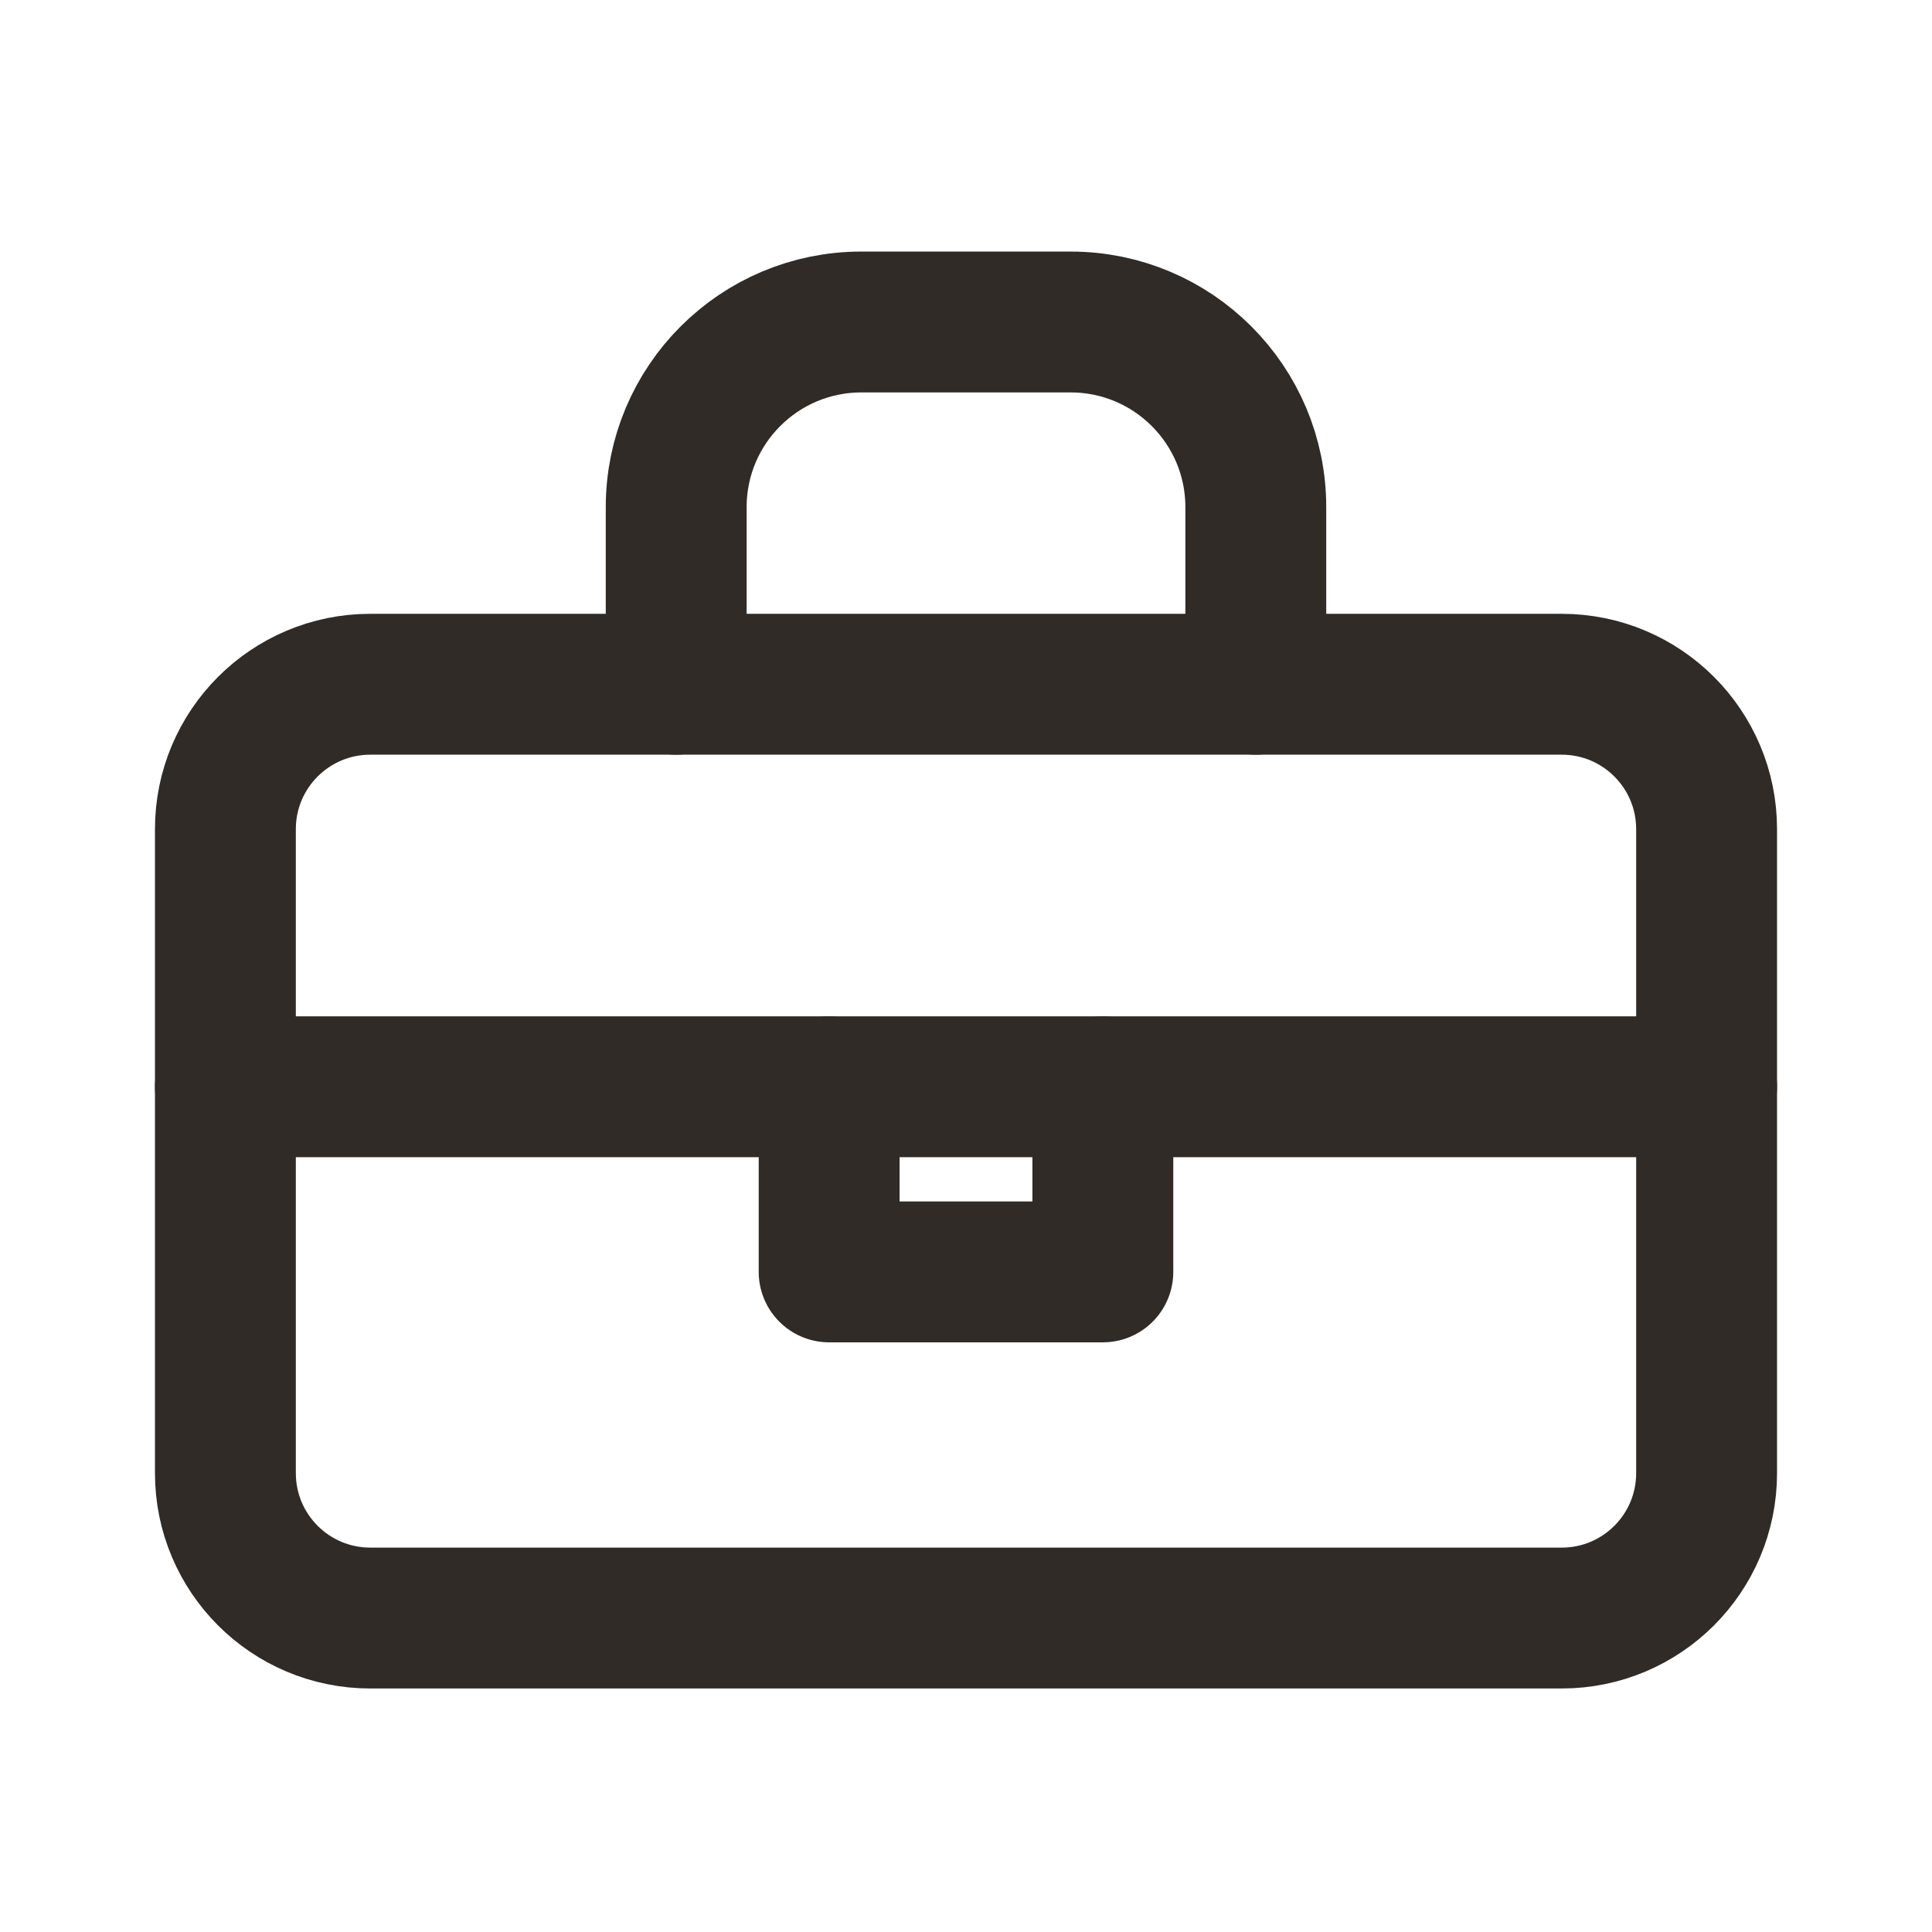
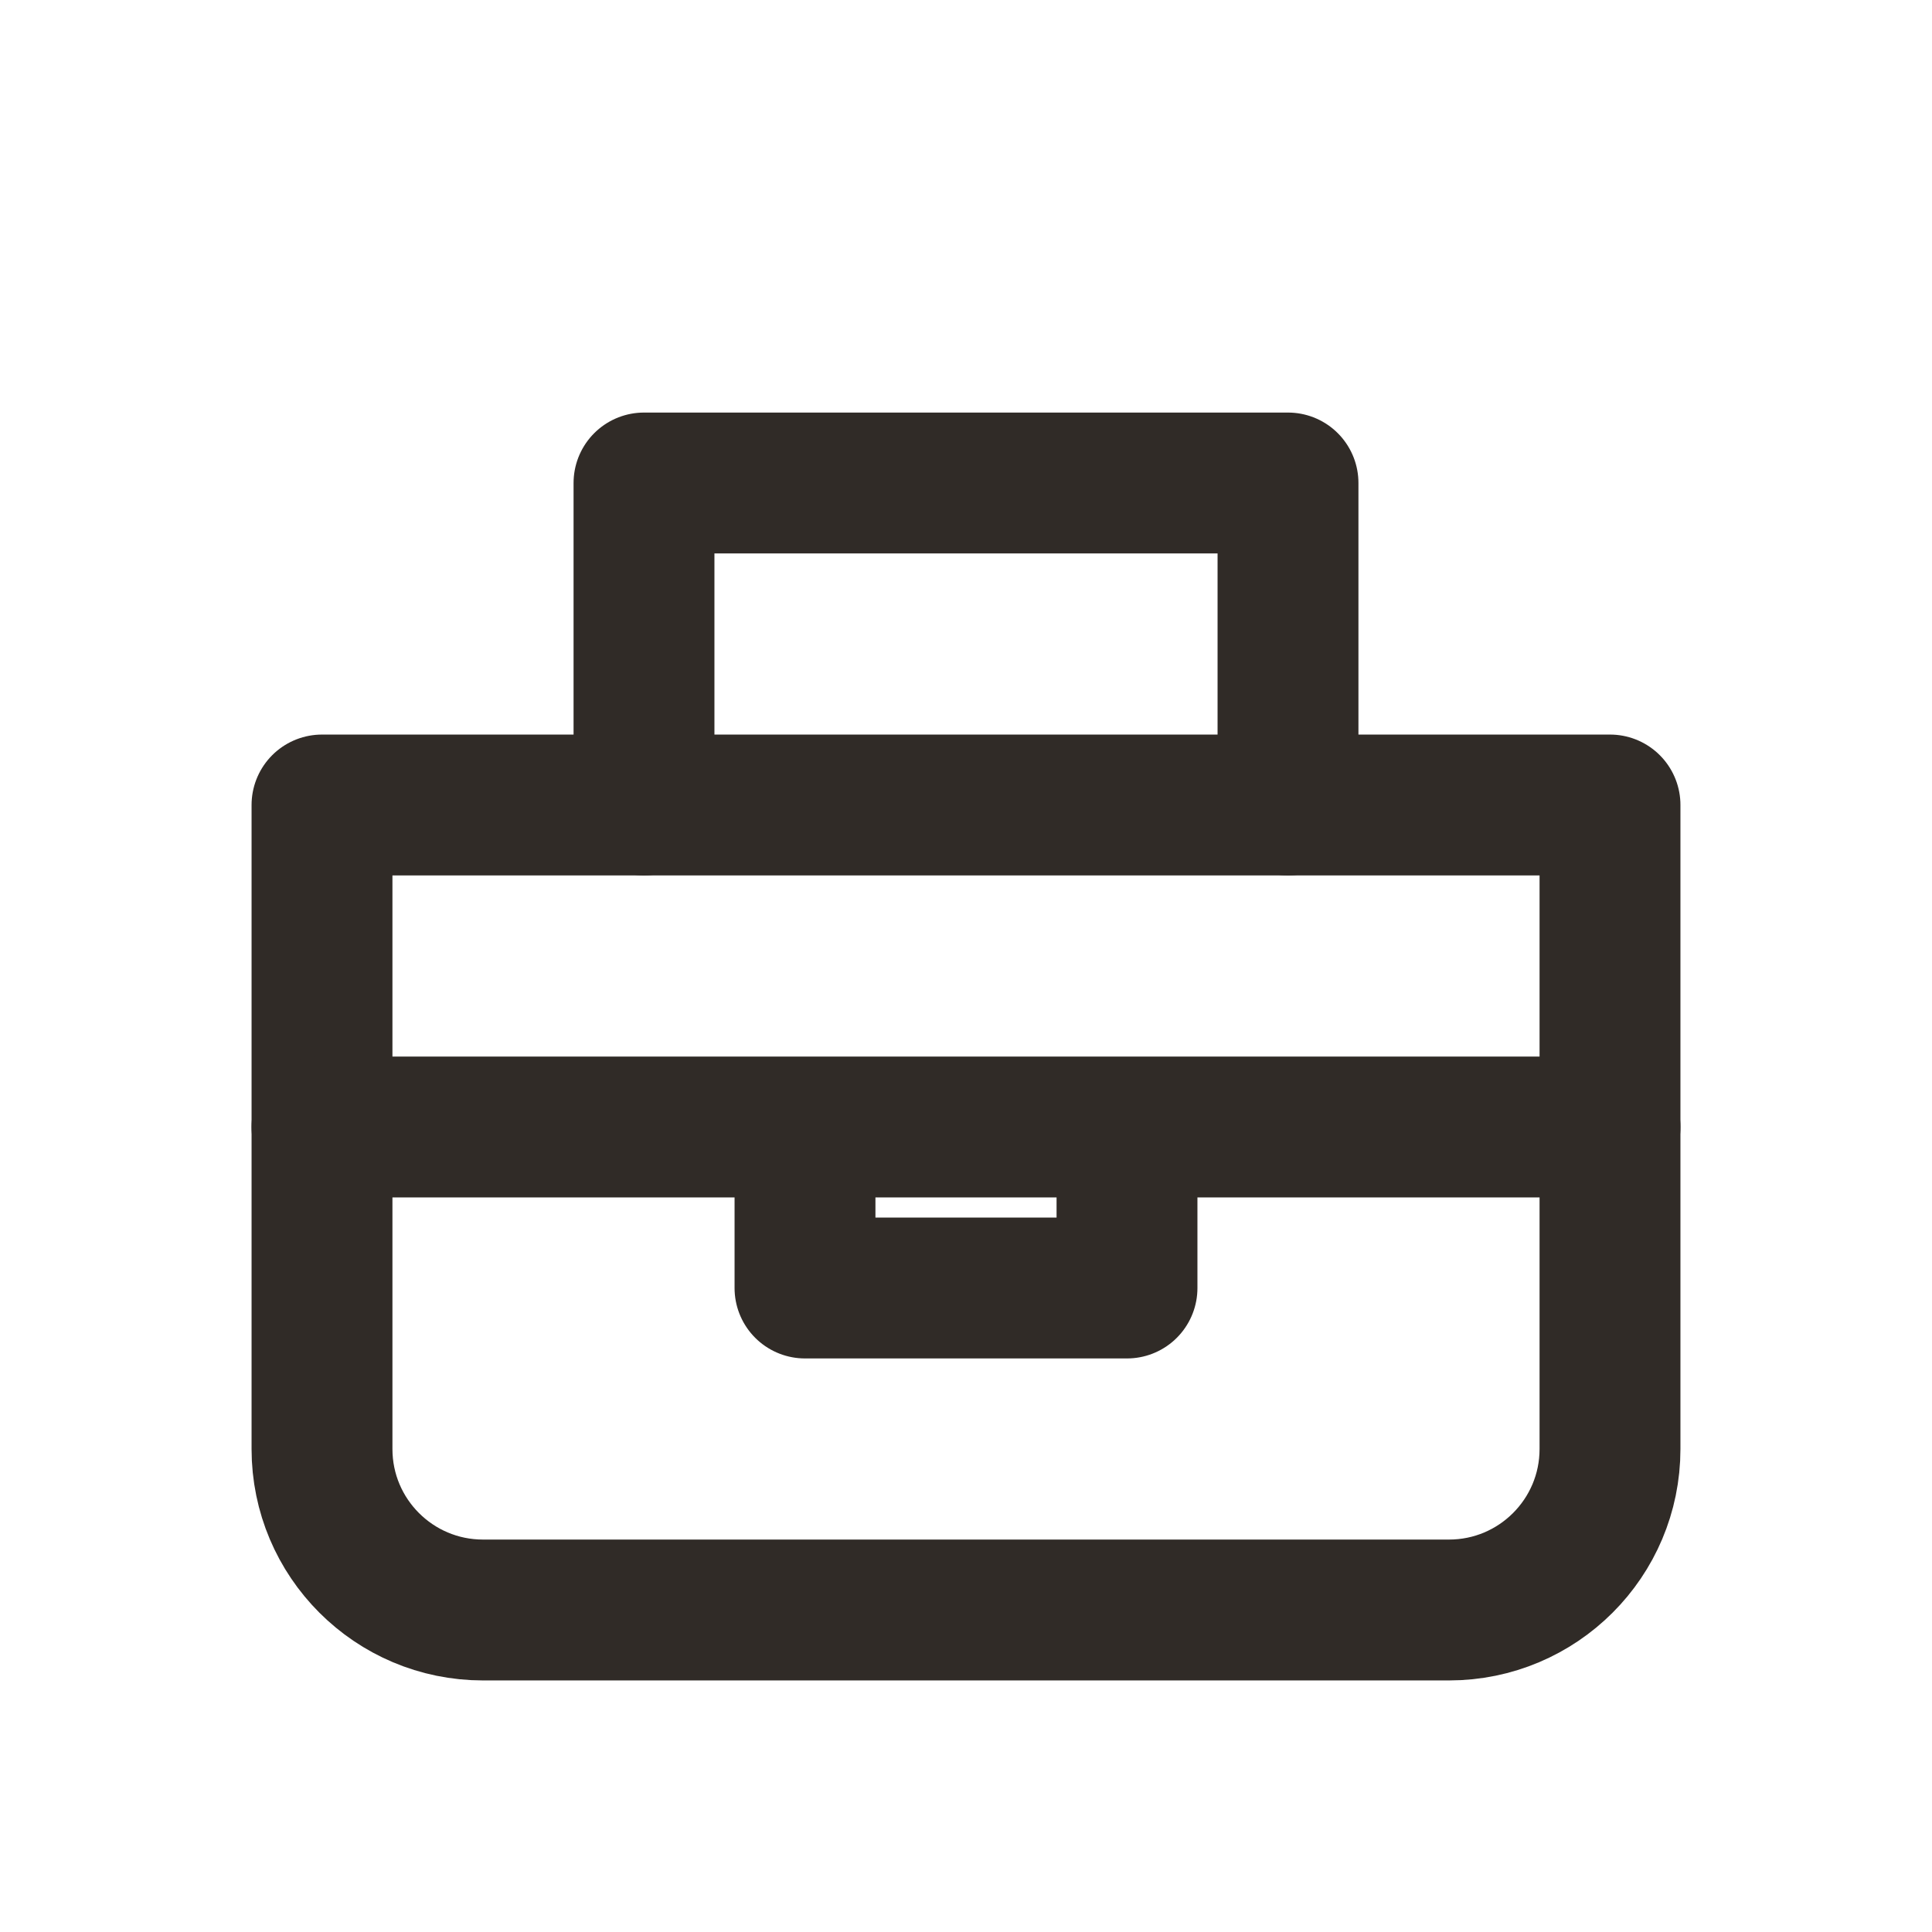
<svg xmlns="http://www.w3.org/2000/svg" viewBox="0 0 24 24" width="24" height="24" role="img" aria-label="工具" fill="none" stroke="#302B27" stroke-width="1.75" stroke-linecap="round" stroke-linejoin="round">
-   <path d="M4.6 8.5h14.8a1.8 1.8 0 0 1 1.8 1.8v8a1.8 1.8 0 0 1-1.8 1.8H4.6a1.8 1.8 0 0 1-1.8-1.8v-8a1.8 1.8 0 0 1 1.8-1.8Z" />
-   <path d="M8.4 8.5V6.3A2.3 2.3 0 0 1 10.7 4h2.6a2.3 2.3 0 0 1 2.3 2.3v2.2" />
-   <path d="M2.8 13.5h18.4" />
-   <path d="M10.3 13.5v2.3h3.4v-2.3" />
+   <path d="M4 10h16v8a2 2 0 0 1-2 2H6a2 2 0 0 1-2-2Z" />
+   <path d="M8 10V6h8v4m-12 4h16m-10 0v2h4v-2" />
</svg>
